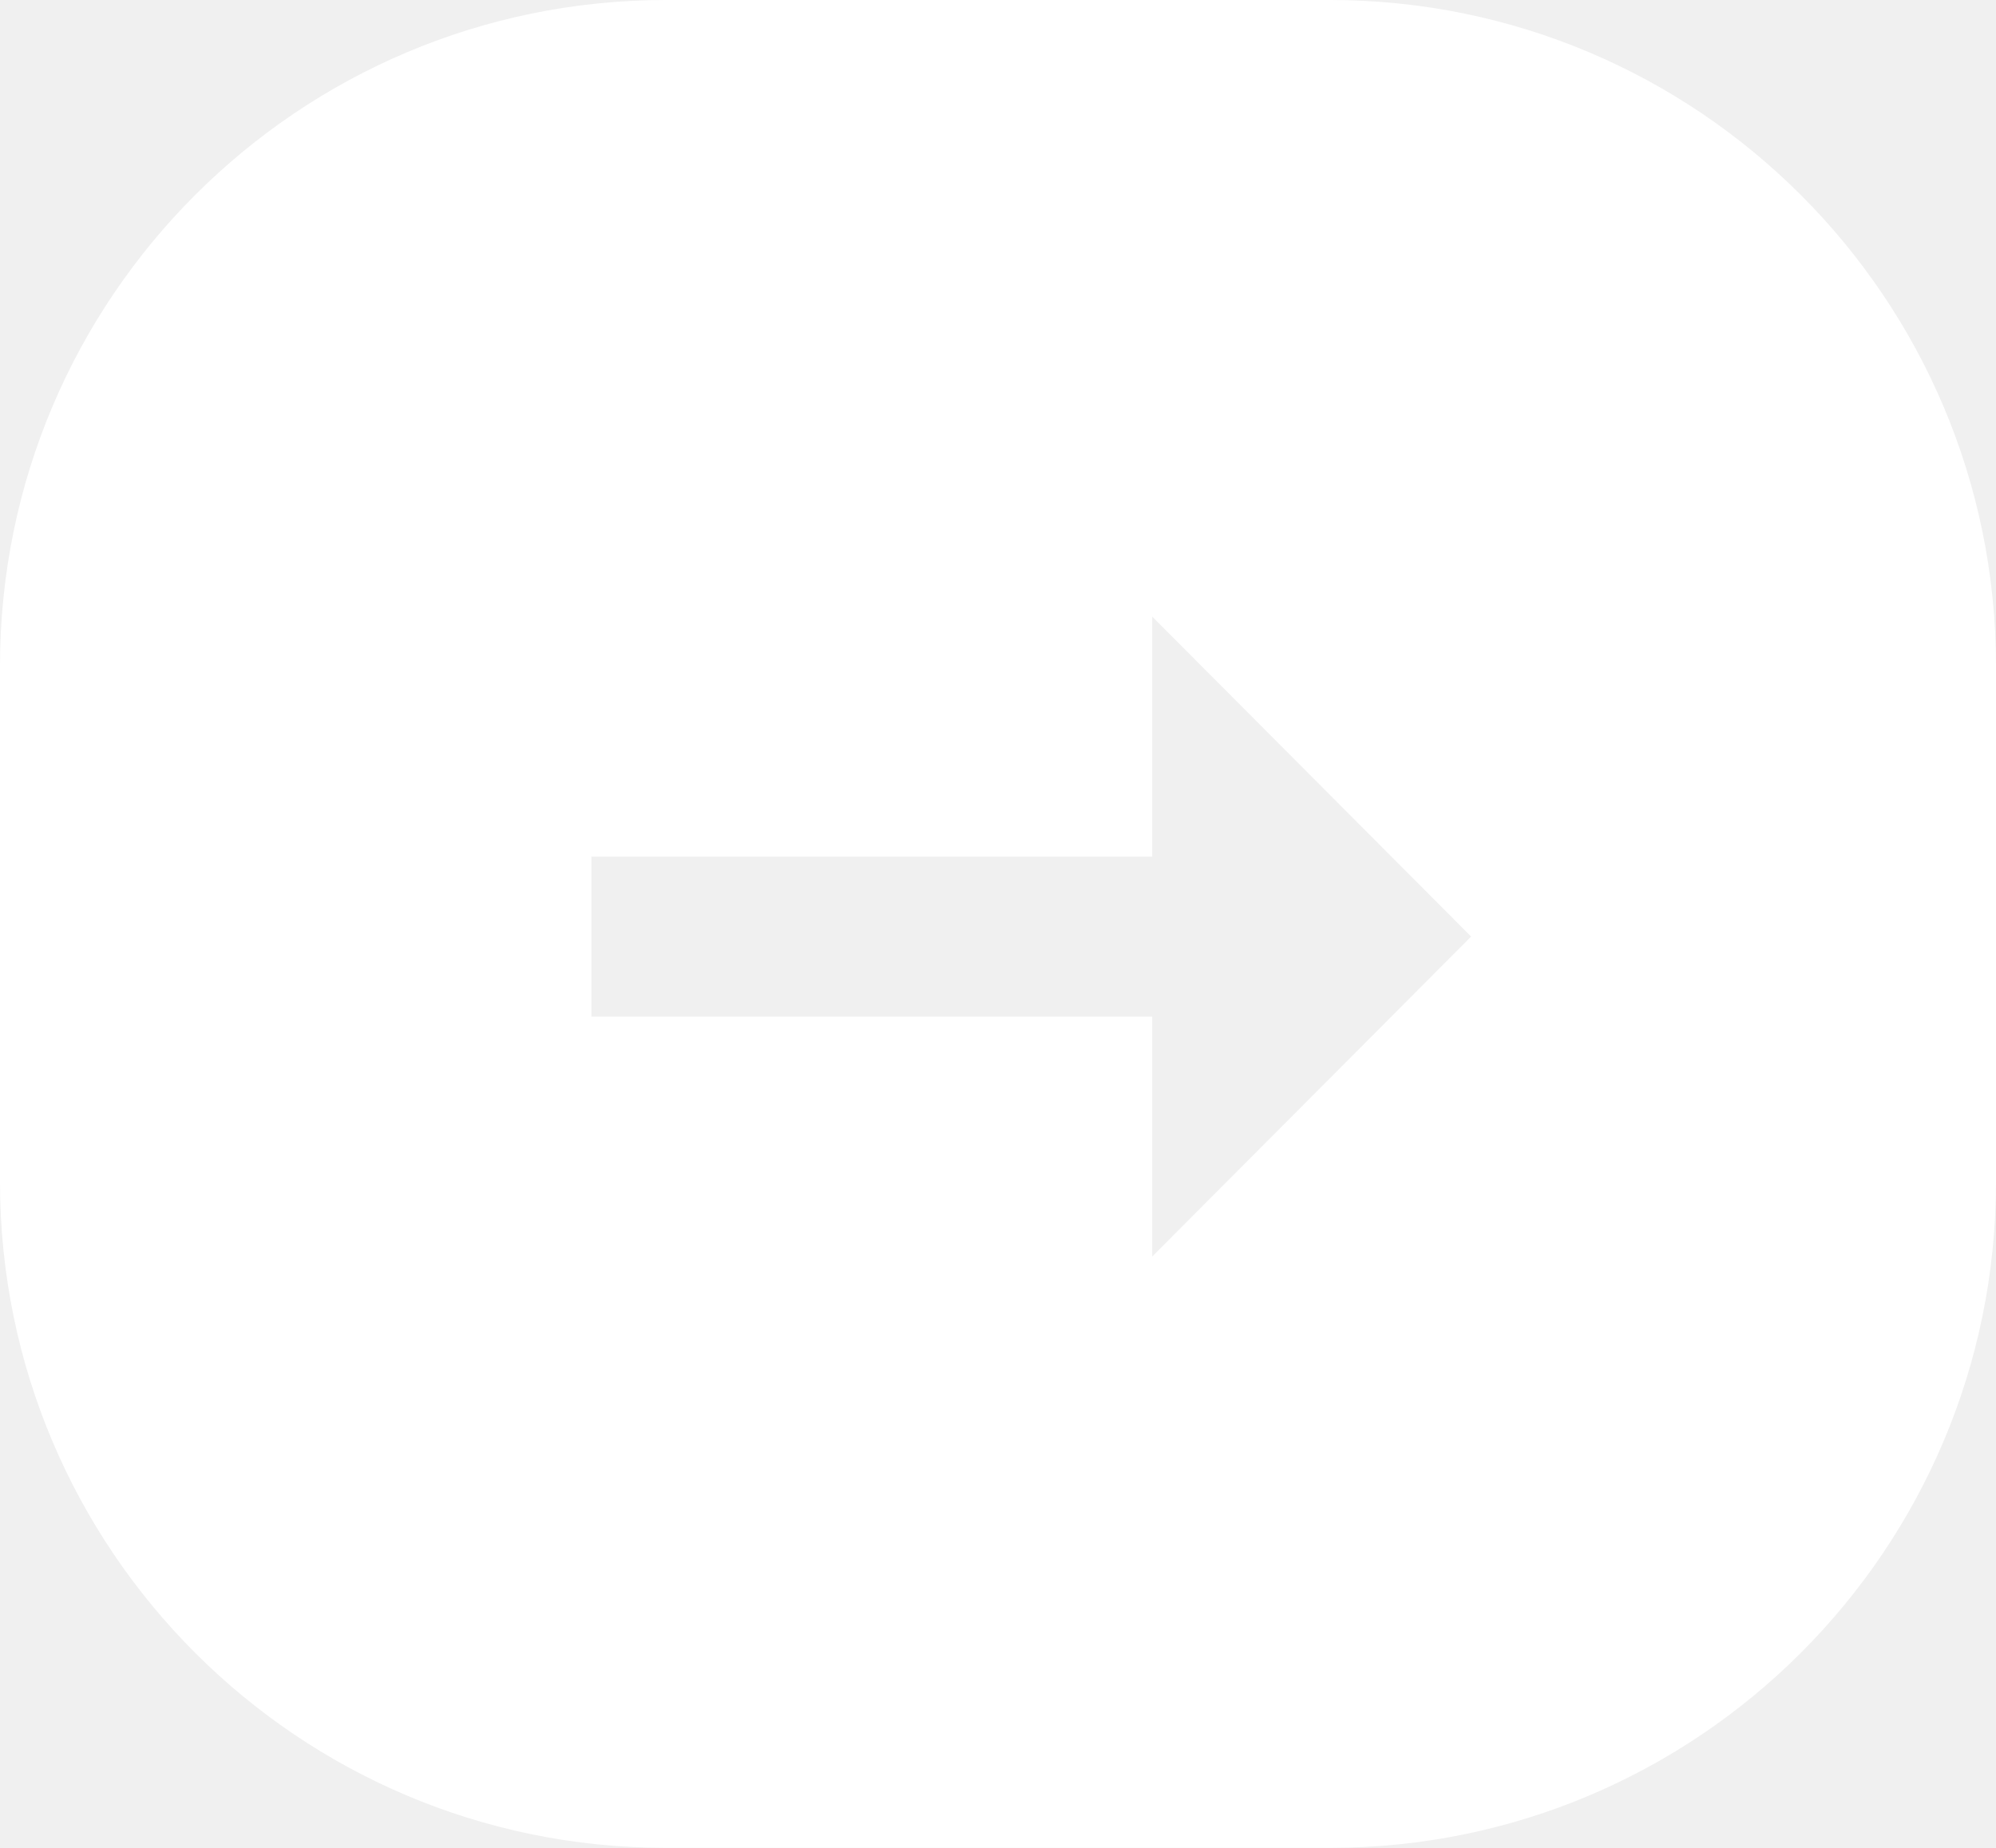
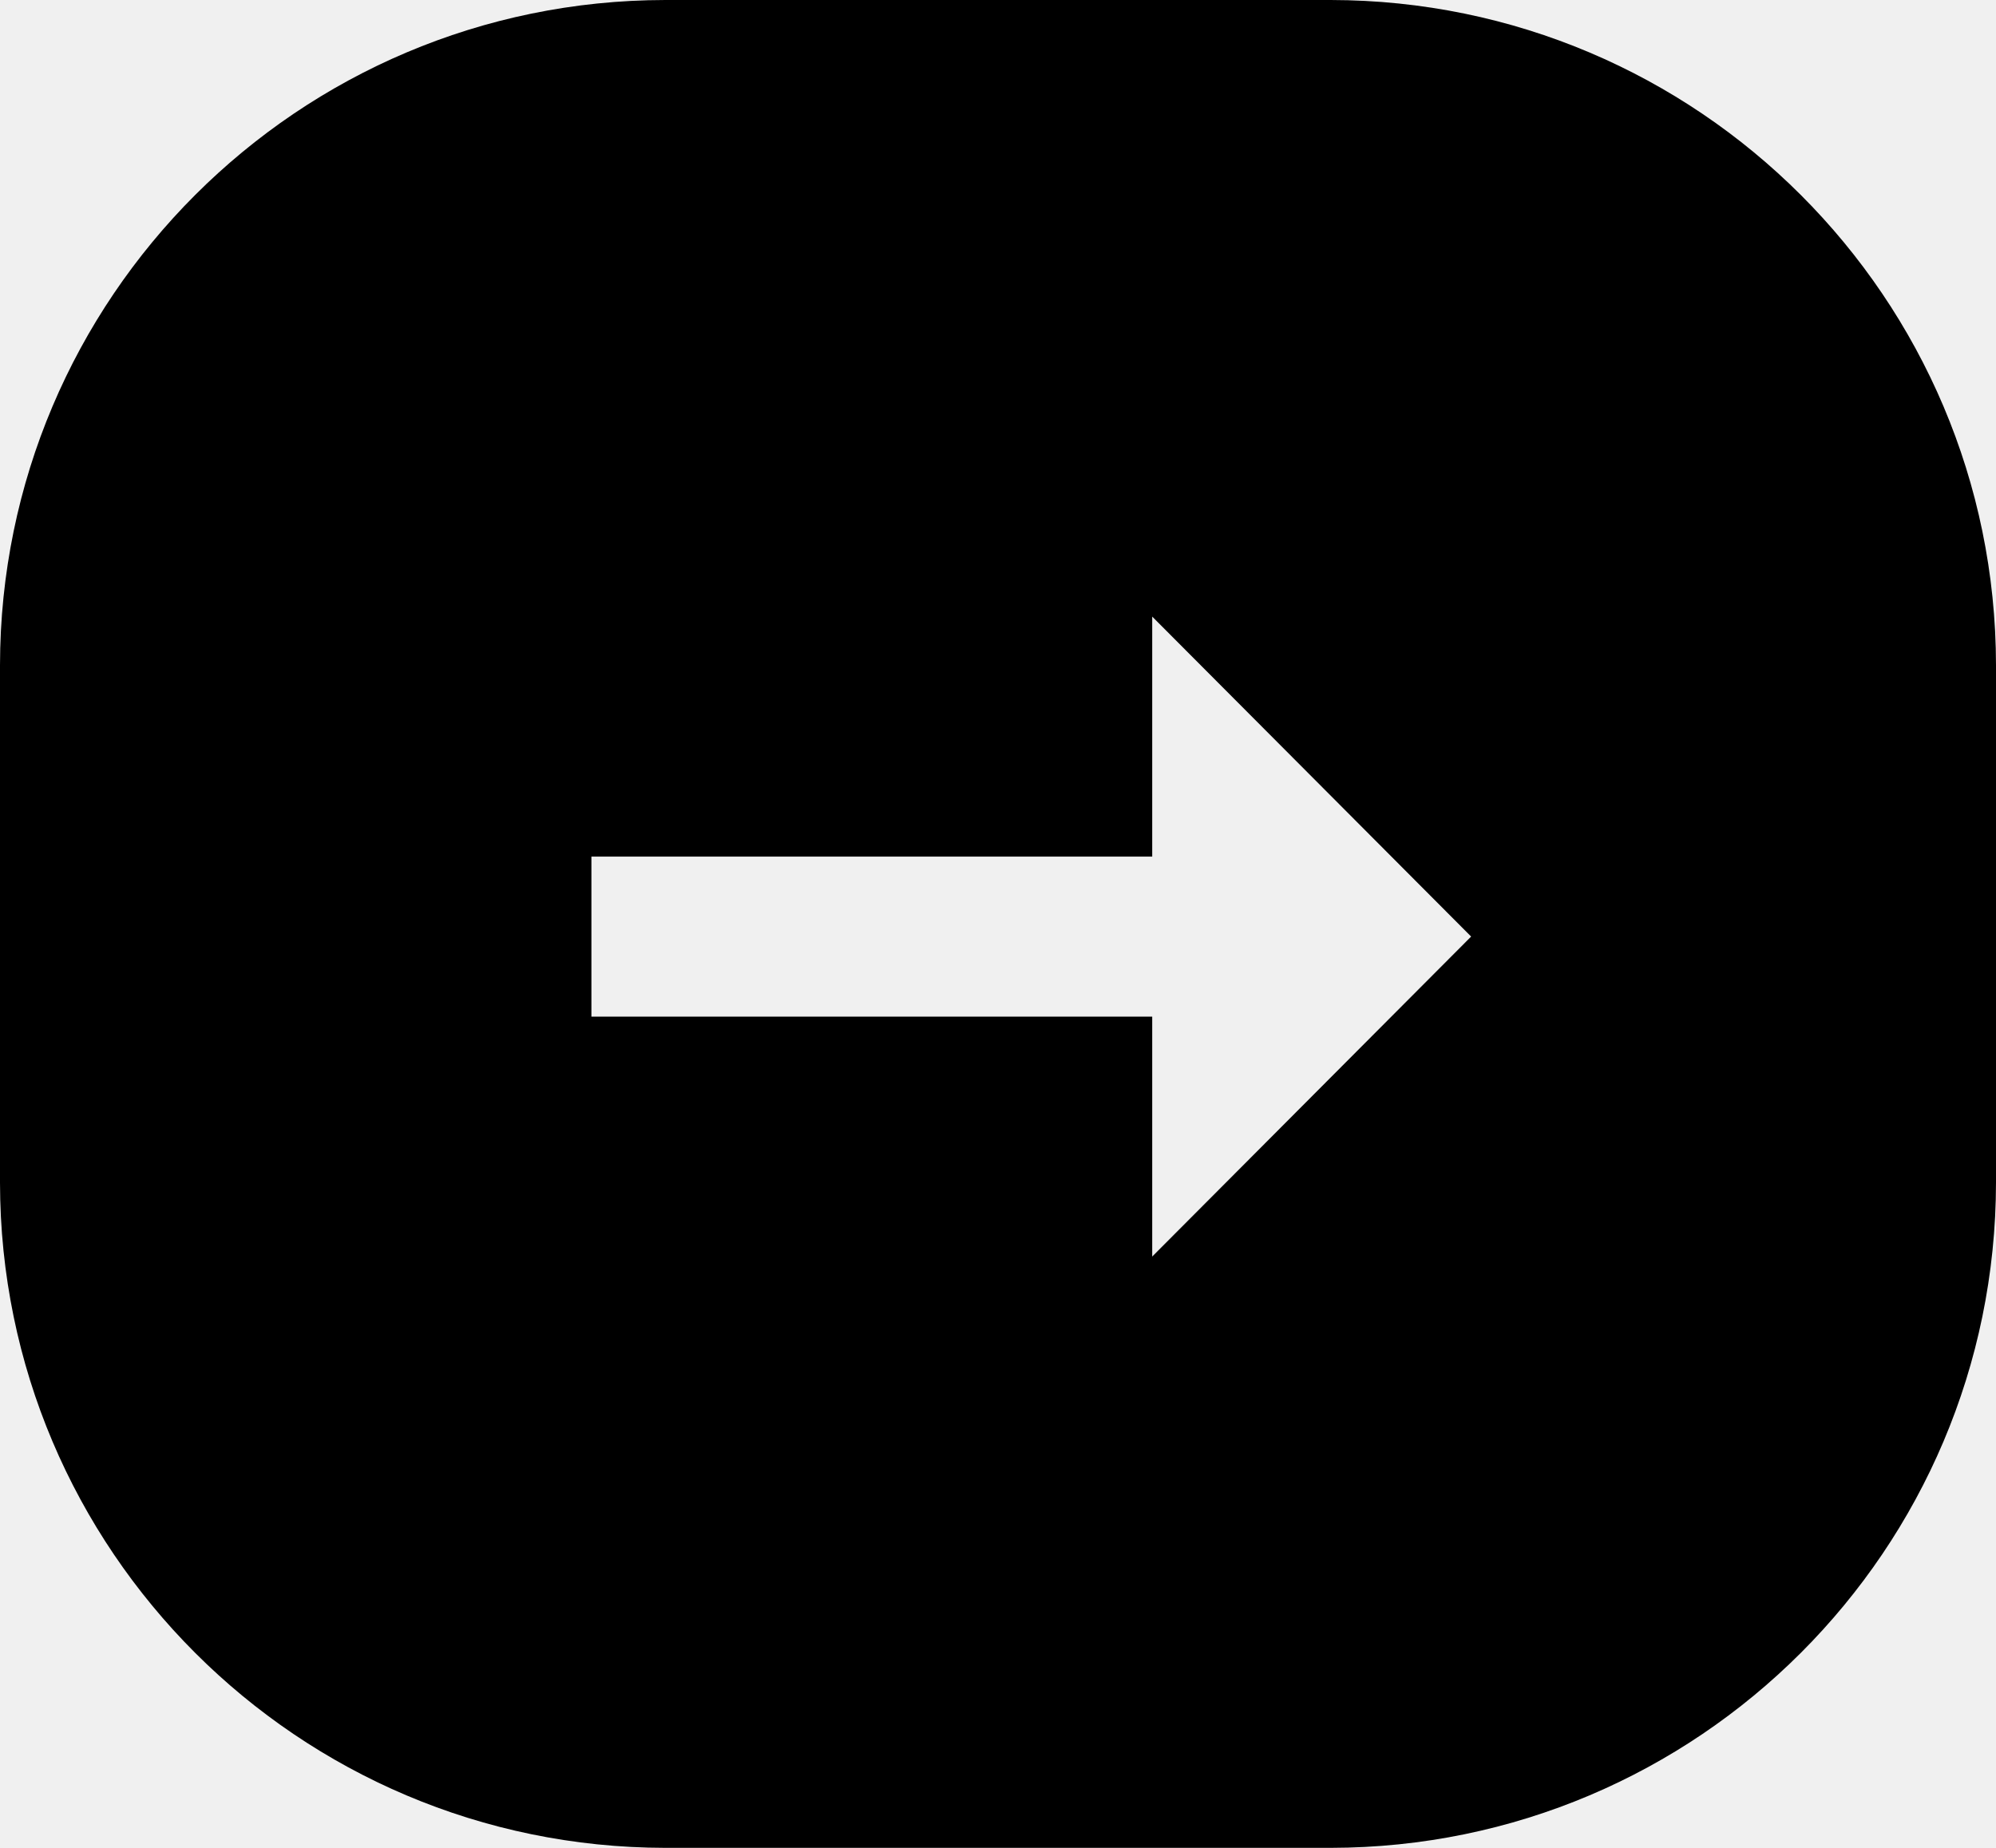
<svg xmlns="http://www.w3.org/2000/svg" width="27" height="25" viewBox="0 0 27 25">
-   <defs>
-     <style>.a{fill:#fff;}</style>
-   </defs>
-   <path class="a" d="M18,25H9a9.01,9.01,0,0,1-9-9V9A9.01,9.01,0,0,1,9,0h9a9.01,9.01,0,0,1,9,9v7A9.01,9.01,0,0,1,18,25ZM8,11.589v2.165h7.586V17L19.9,12.671,15.586,8.342v3.247Z" />
+   <path fill="currentColor" d="M18,25H9a9.01,9.01,0,0,1-9-9V9A9.01,9.01,0,0,1,9,0h9a9.01,9.01,0,0,1,9,9v7A9.01,9.01,0,0,1,18,25ZM8,11.589v2.165h7.586V17L19.9,12.671,15.586,8.342v3.247Z" />
</svg>
